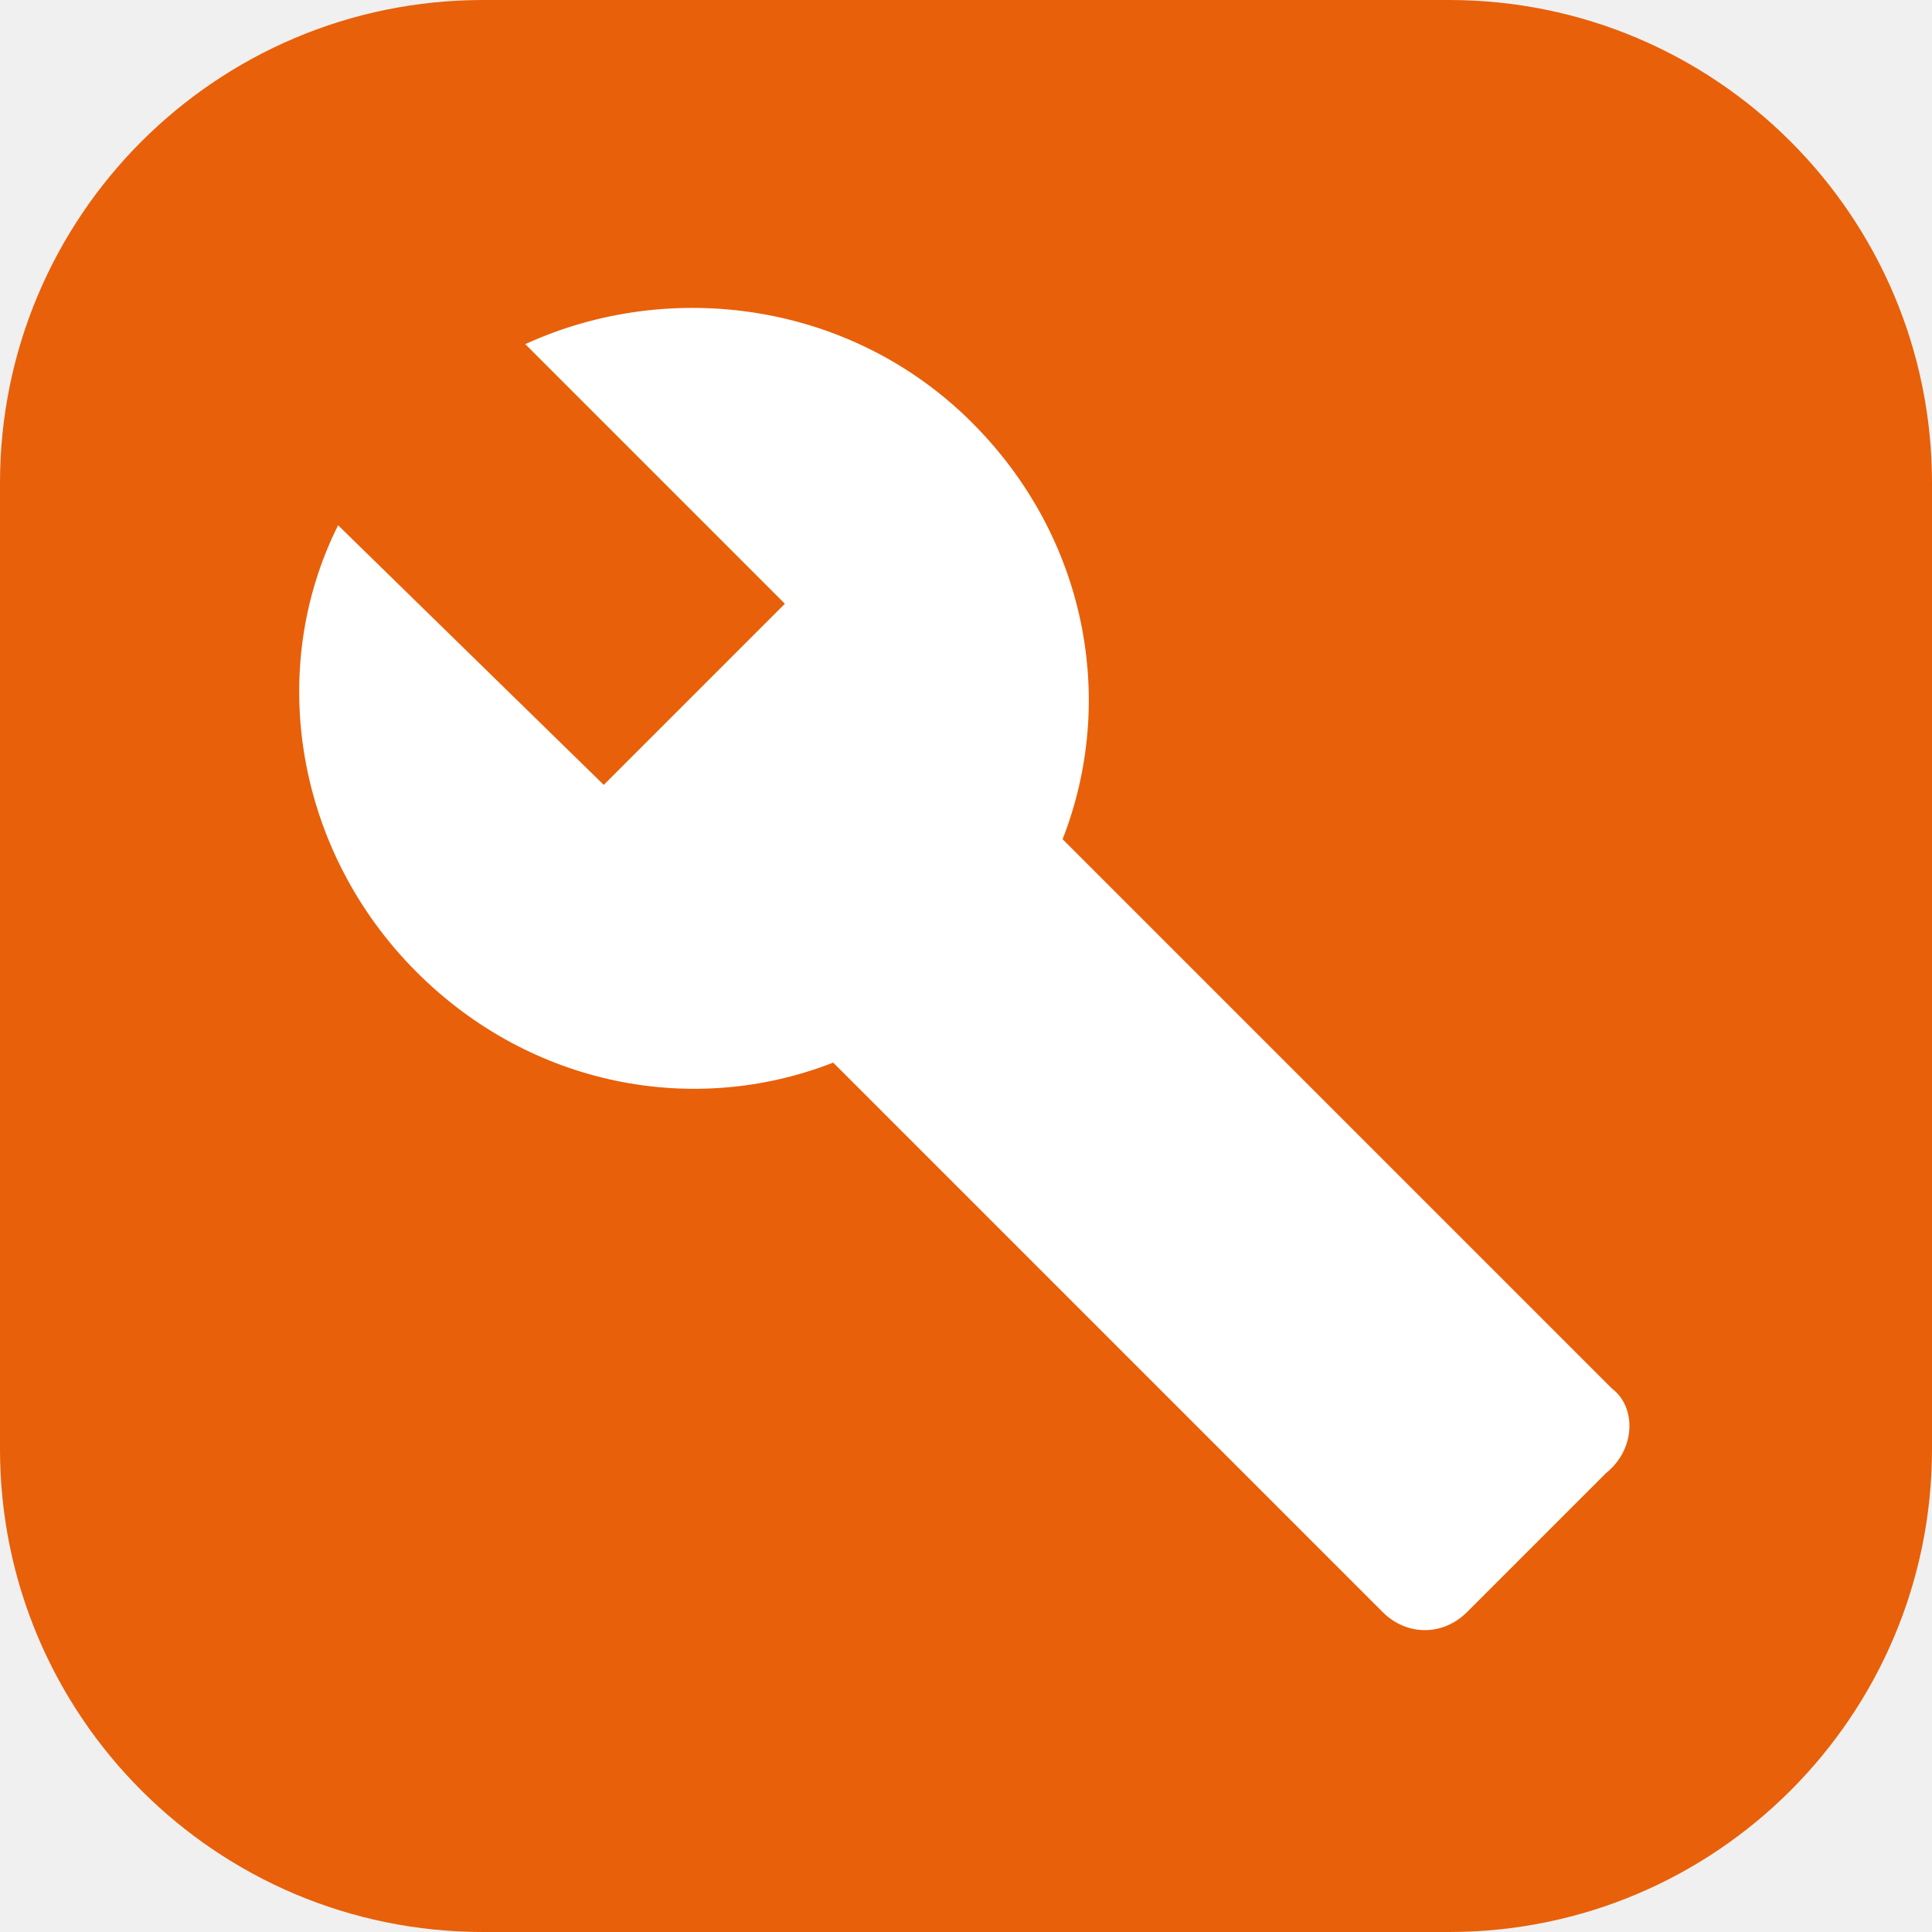
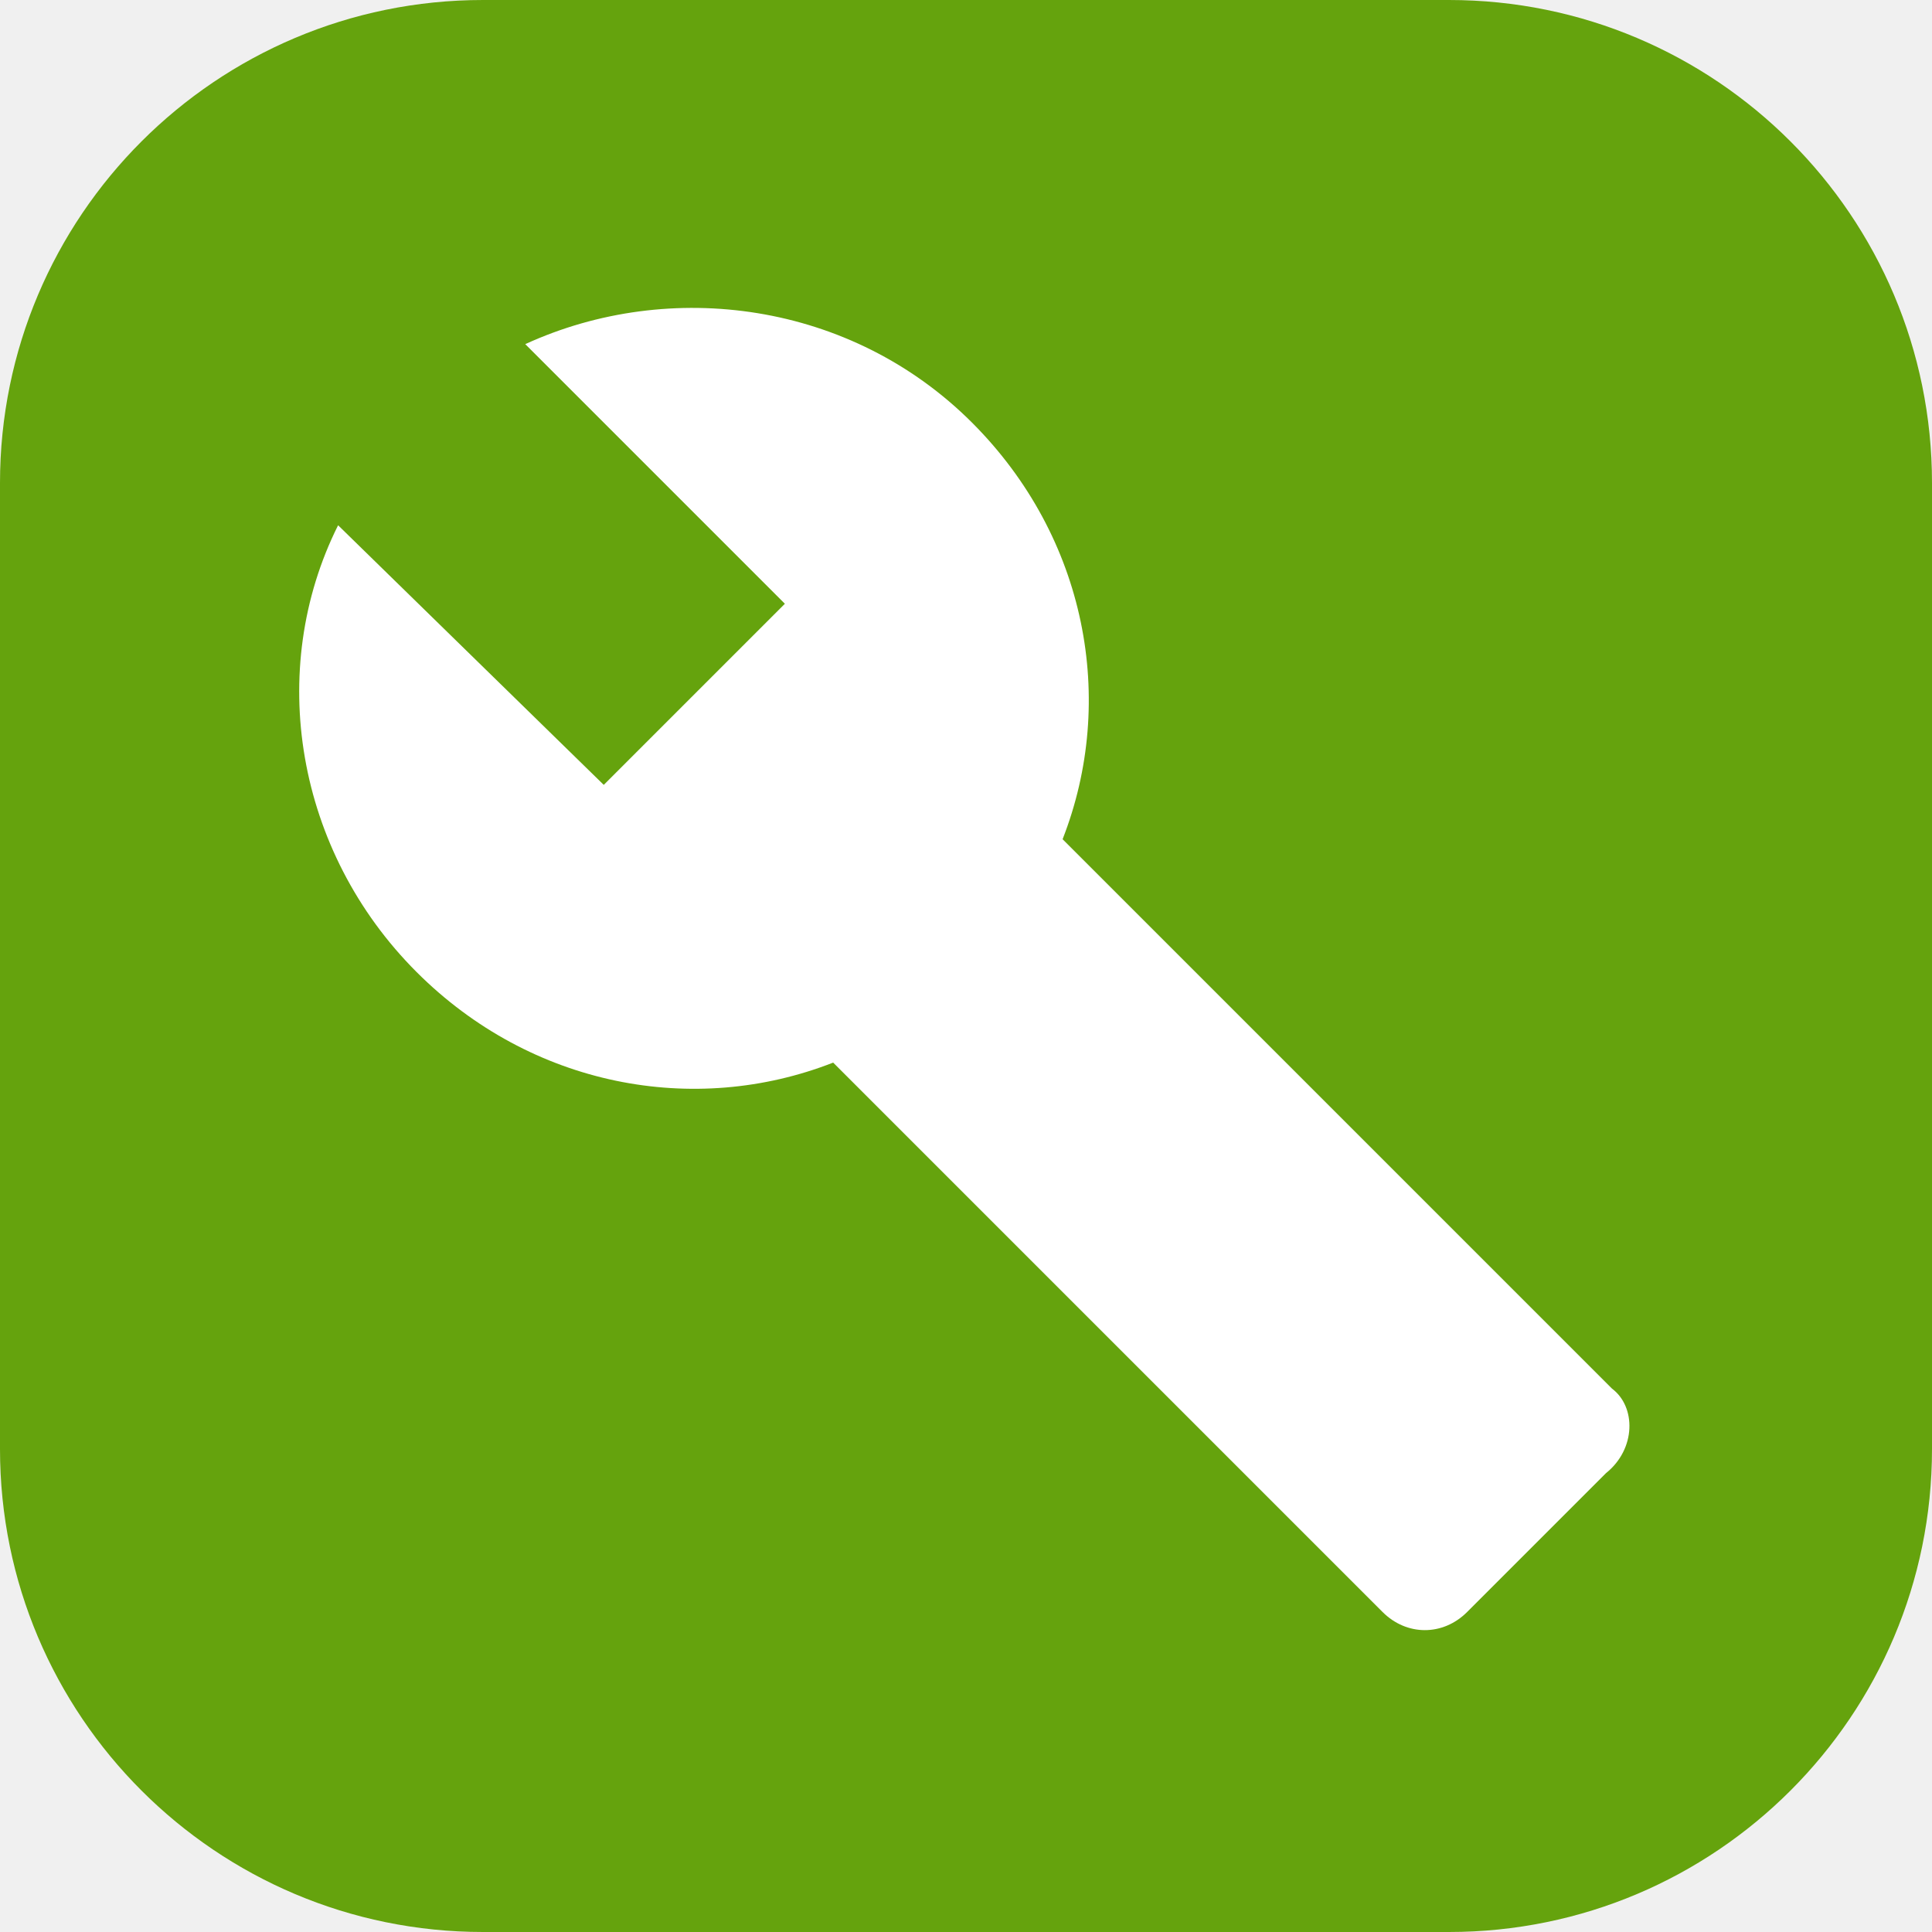
<svg xmlns="http://www.w3.org/2000/svg" viewBox="0 0 32 32">
-   <rect width="32" height="32" rx="8" fill="#e8600a" />
+   <rect width="32" height="32" rx="8" fill="#65a30d" />
  <path d="M26.7 23l-9.1-9.1c.9-2.3.4-5-1.5-6.9-2-2-5-2.4-7.4-1.3L13 10l-3 3-4.4-4.3C4.4 11.1 4.9 14.1 6.9 16.1c1.9 1.9 4.6 2.4 6.9 1.5l9.1 9.1c.4.4 1 .4 1.4 0l2.3-2.3c.5-.4.5-1.1.1-1.4z" fill="#fff" />
</svg>
